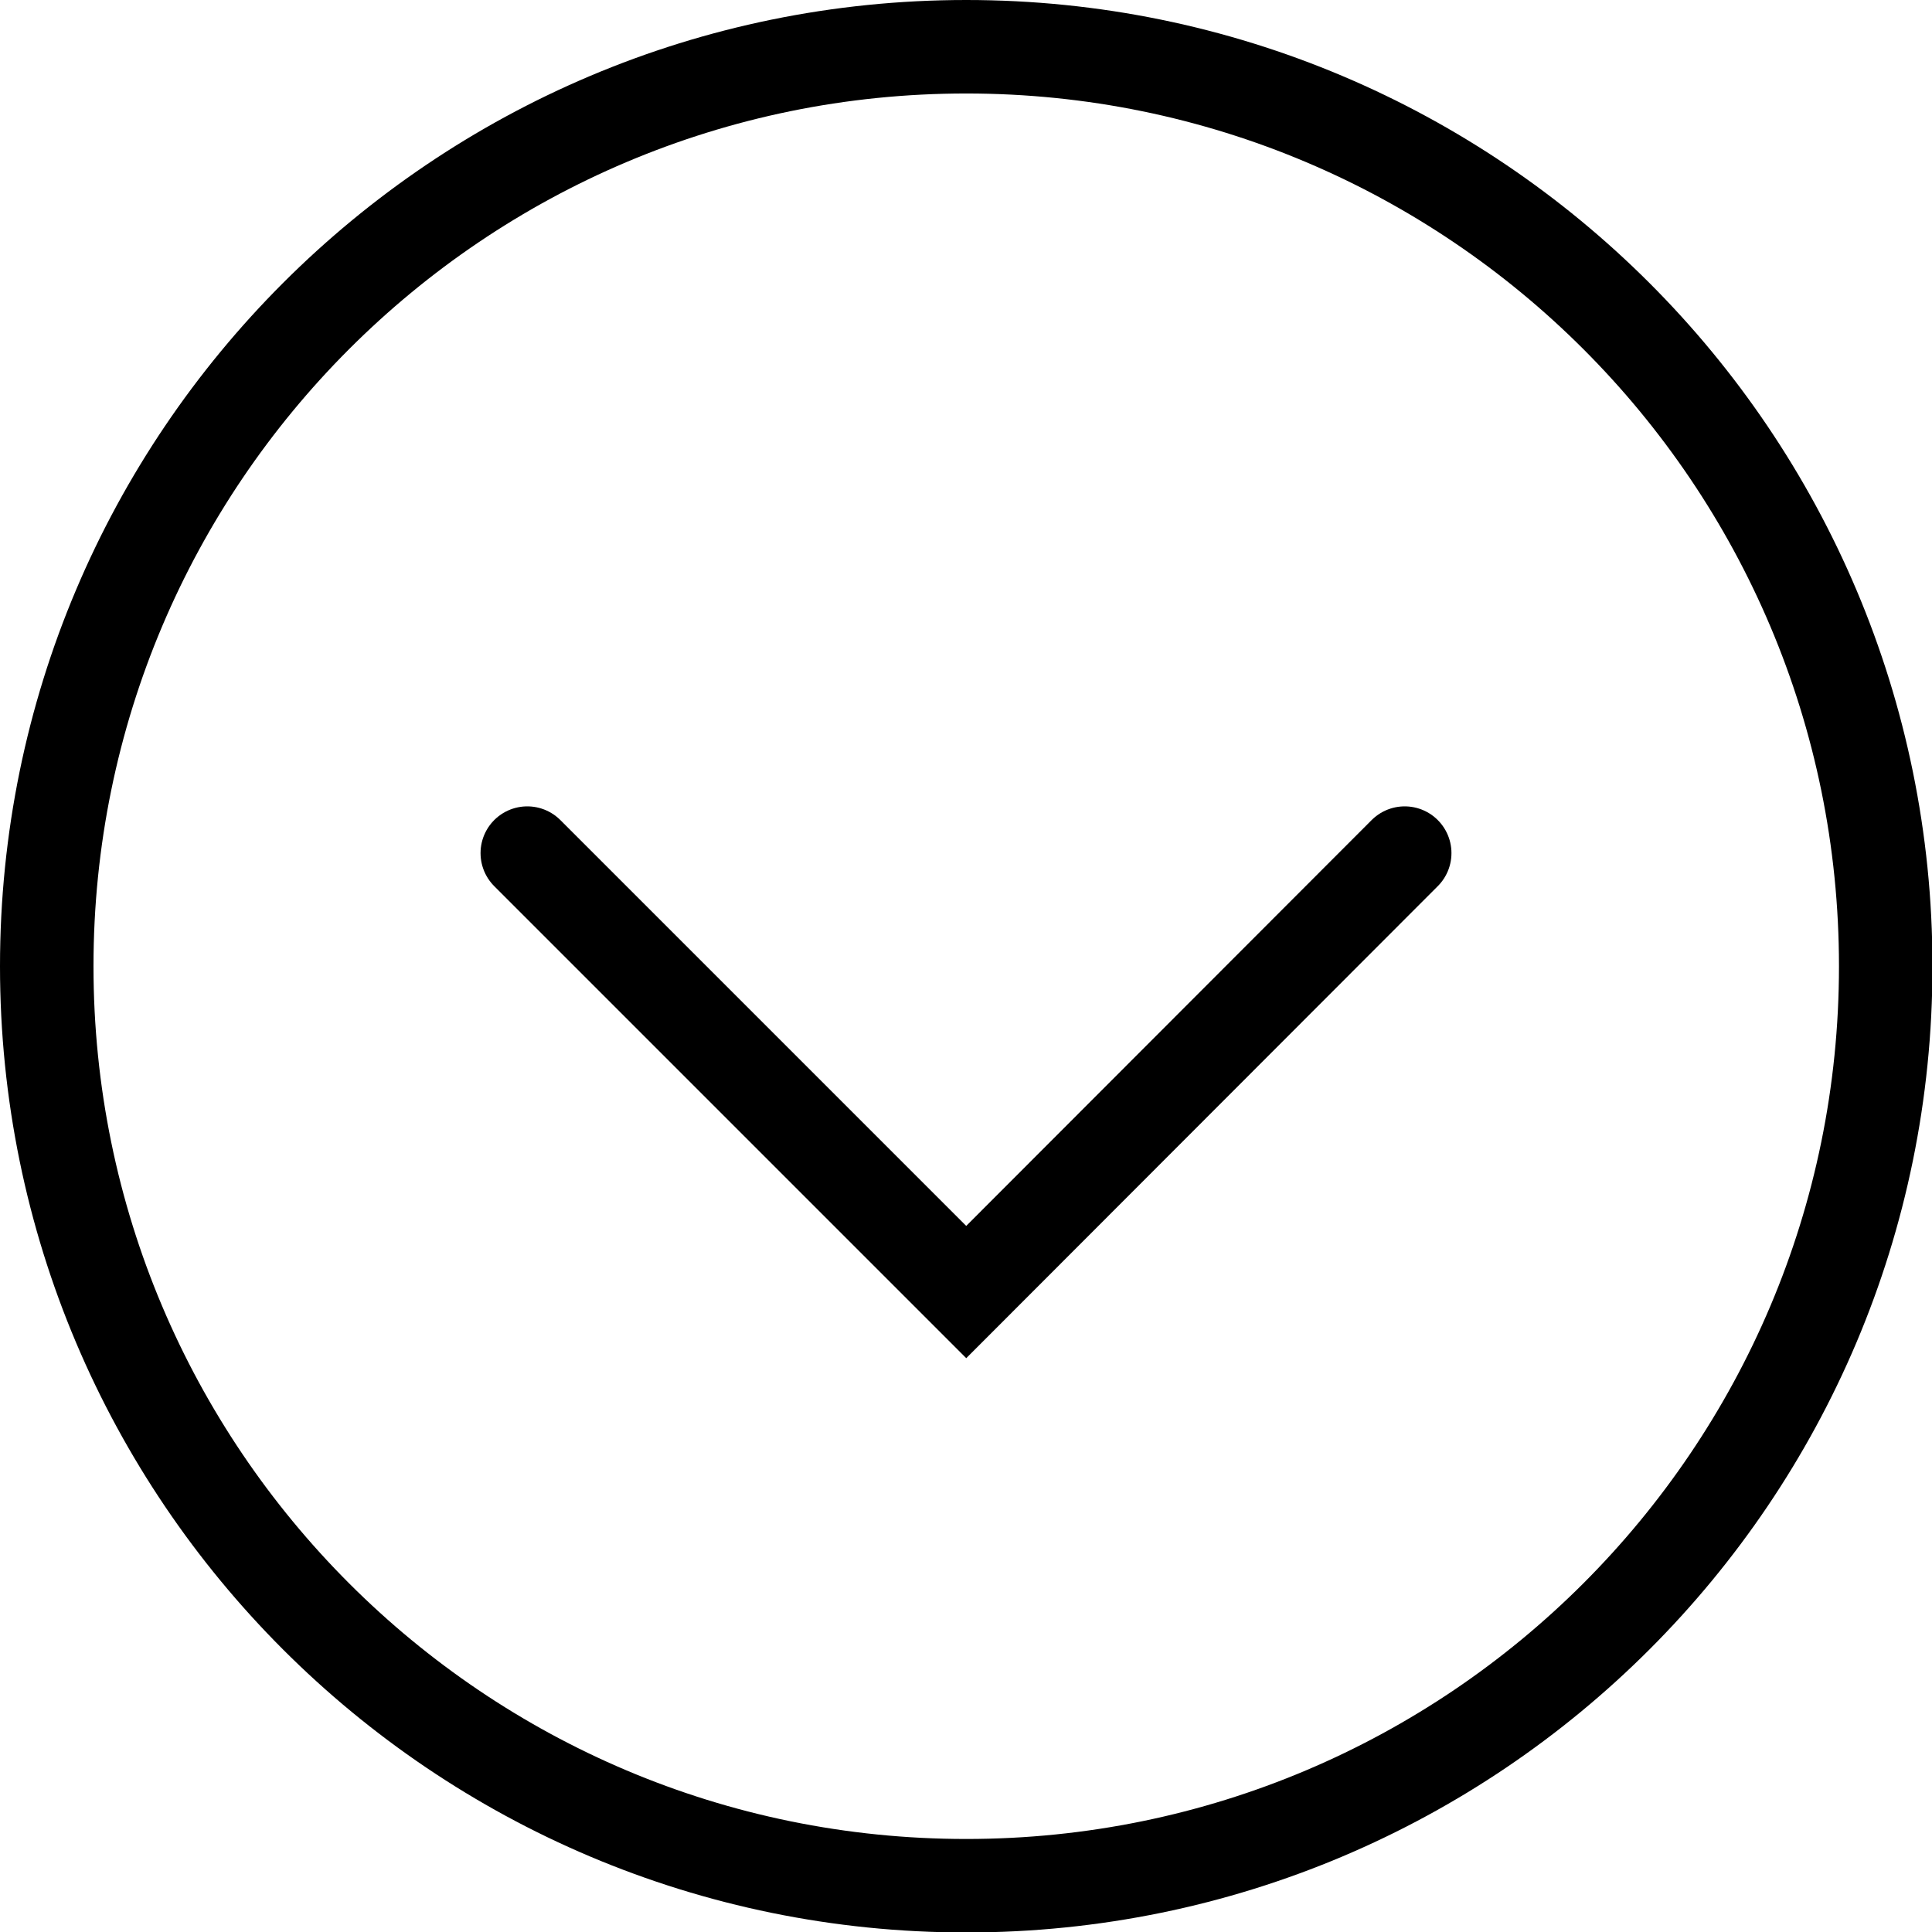
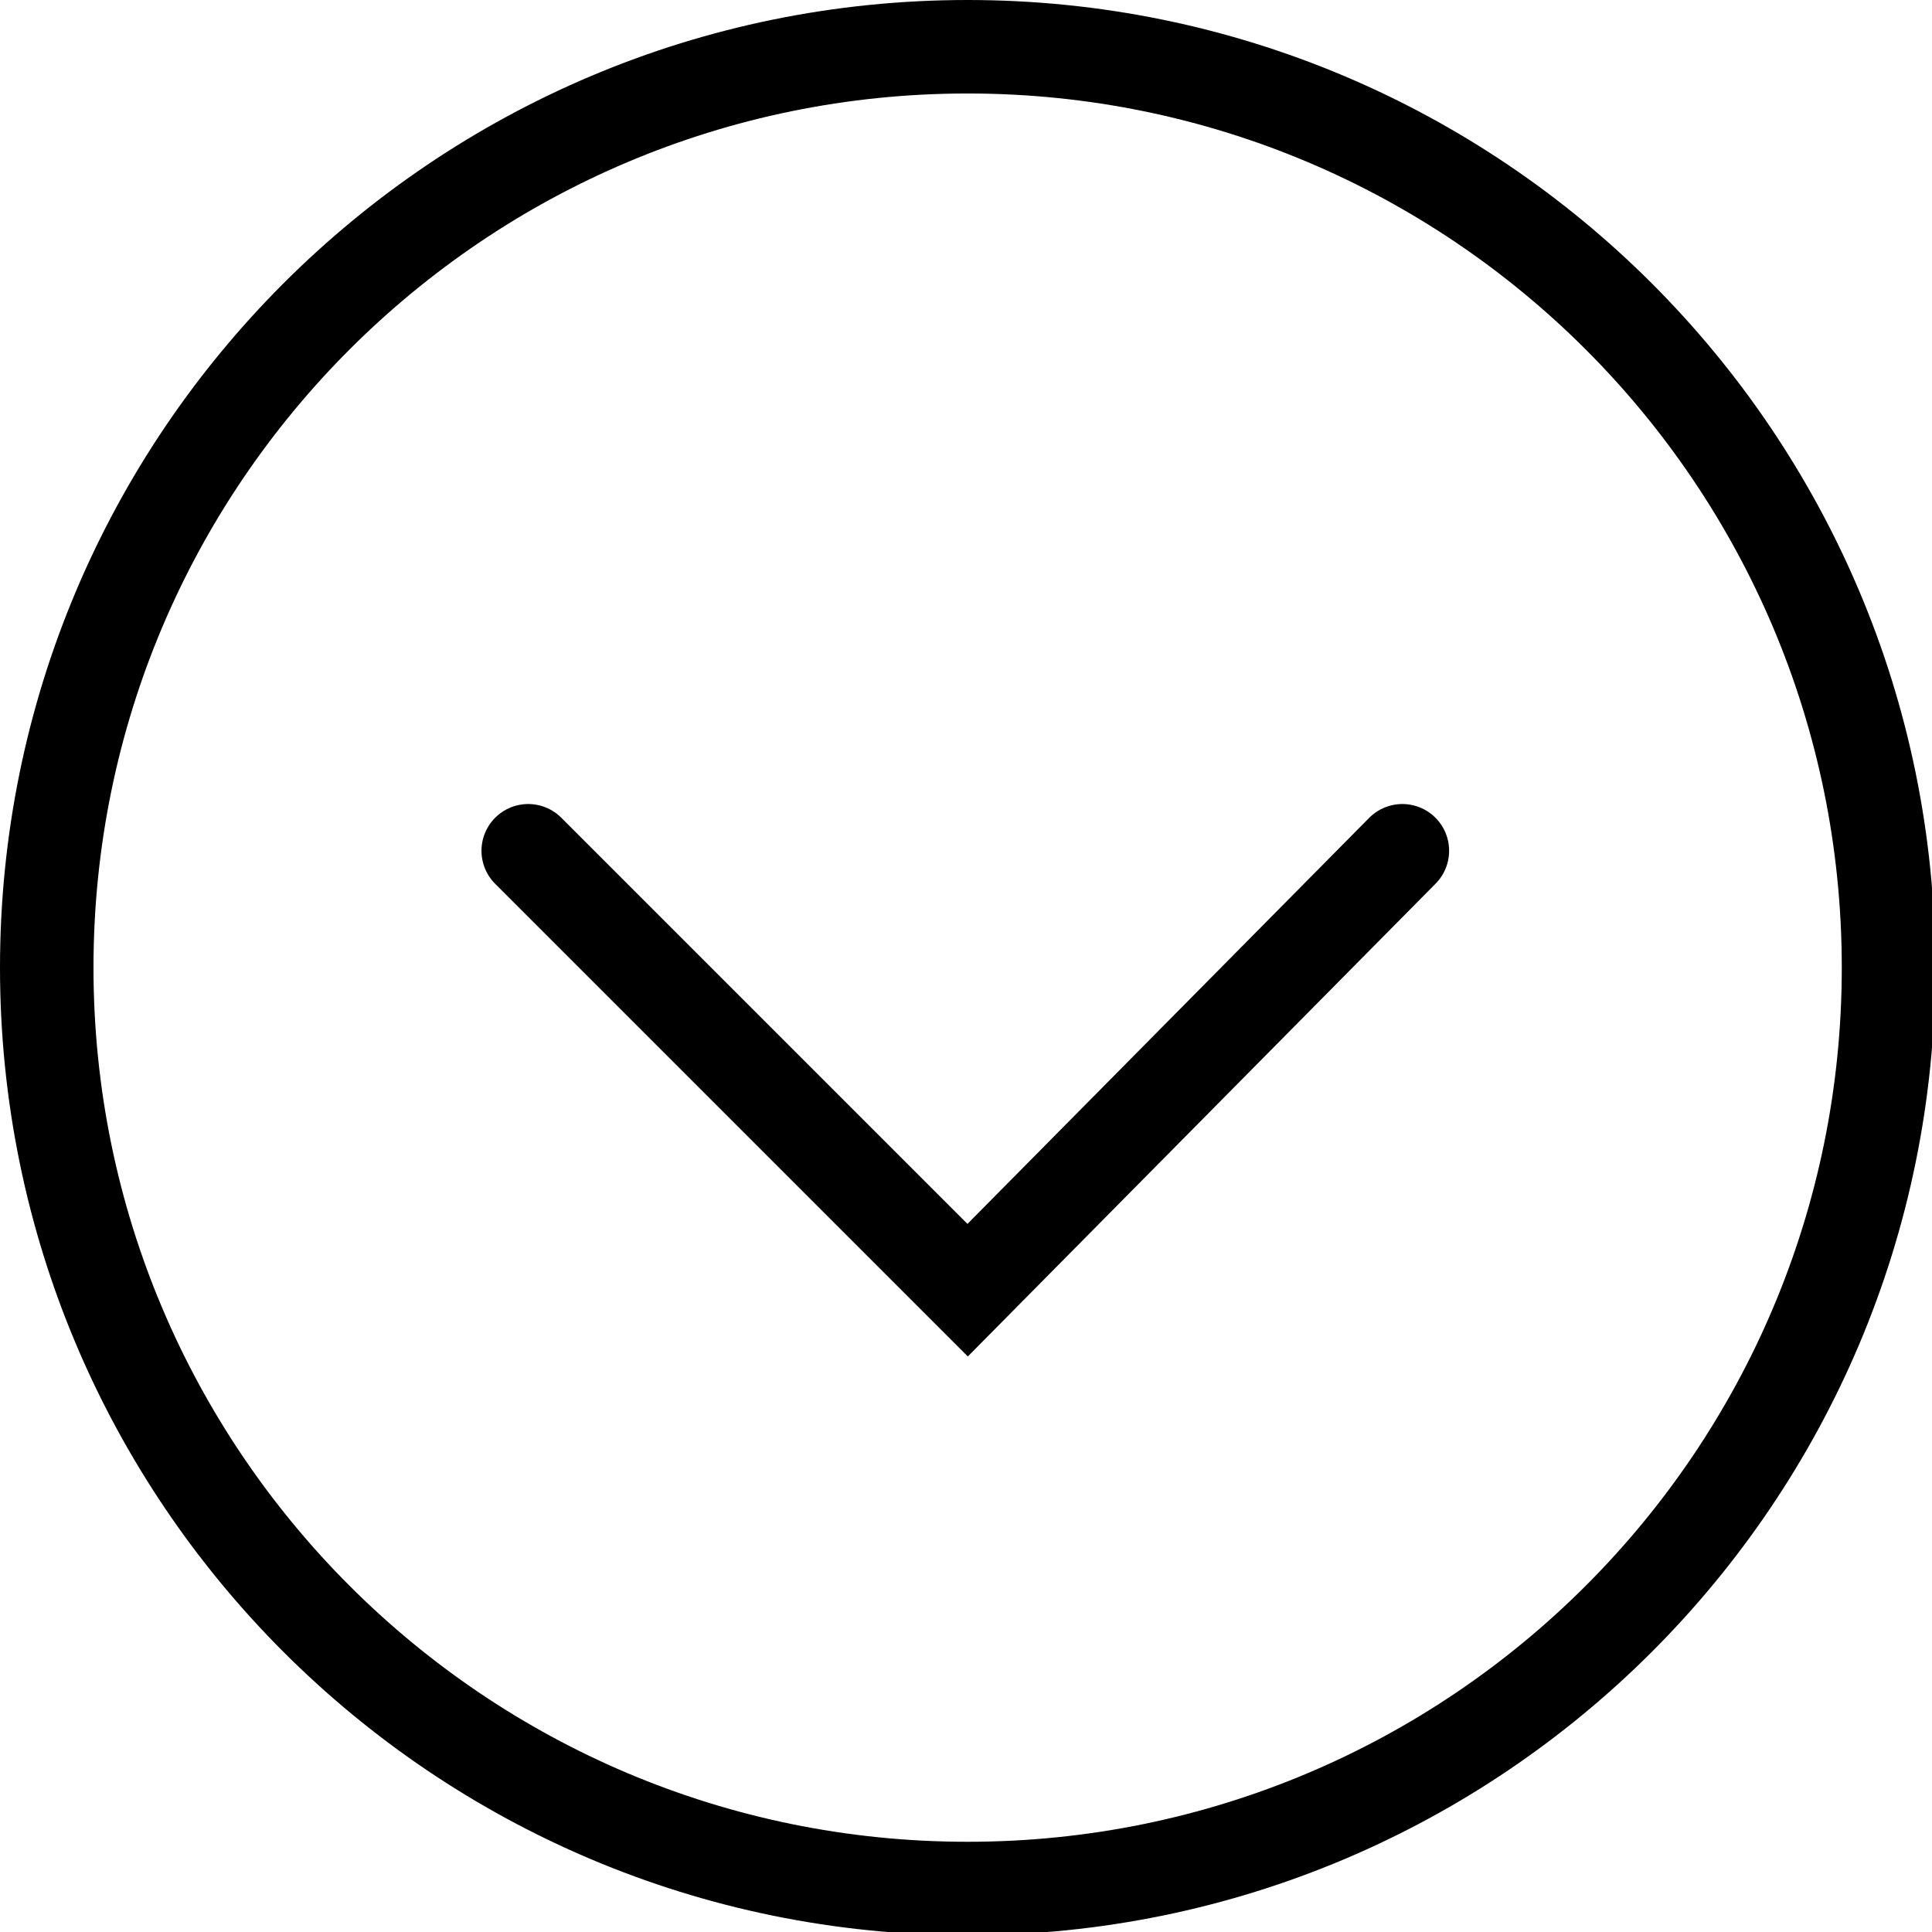
<svg xmlns="http://www.w3.org/2000/svg" viewBox="0 0 41.33 41.33">
  <defs>
    <style>.cls-1,.cls-2{fill:none;stroke:#000;stroke-miterlimit:10;stroke-width:2px;}.cls-2{stroke-linecap:round;}</style>
  </defs>
-   <g id="Layer_2" data-name="Layer 2">
-     <g id="Layer_1-2" data-name="Layer 1">
-       <circle class="cls-1" cx="20.67" cy="20.67" r="19.67" />
-       <polyline class="cls-2" points="11.28 18.25 20.67 27.64 30.05 18.25" />
+   <g data-name="Layer 2">
+     <g data-name="Layer 1">
+       <circle cy="20.7" cx="20.7" r="19.7" class="cls-1" />
+       <polyline points="11.3 18.2 20.7 27.6 30 18.2" class="cls-2" />
    </g>
  </g>
</svg>
